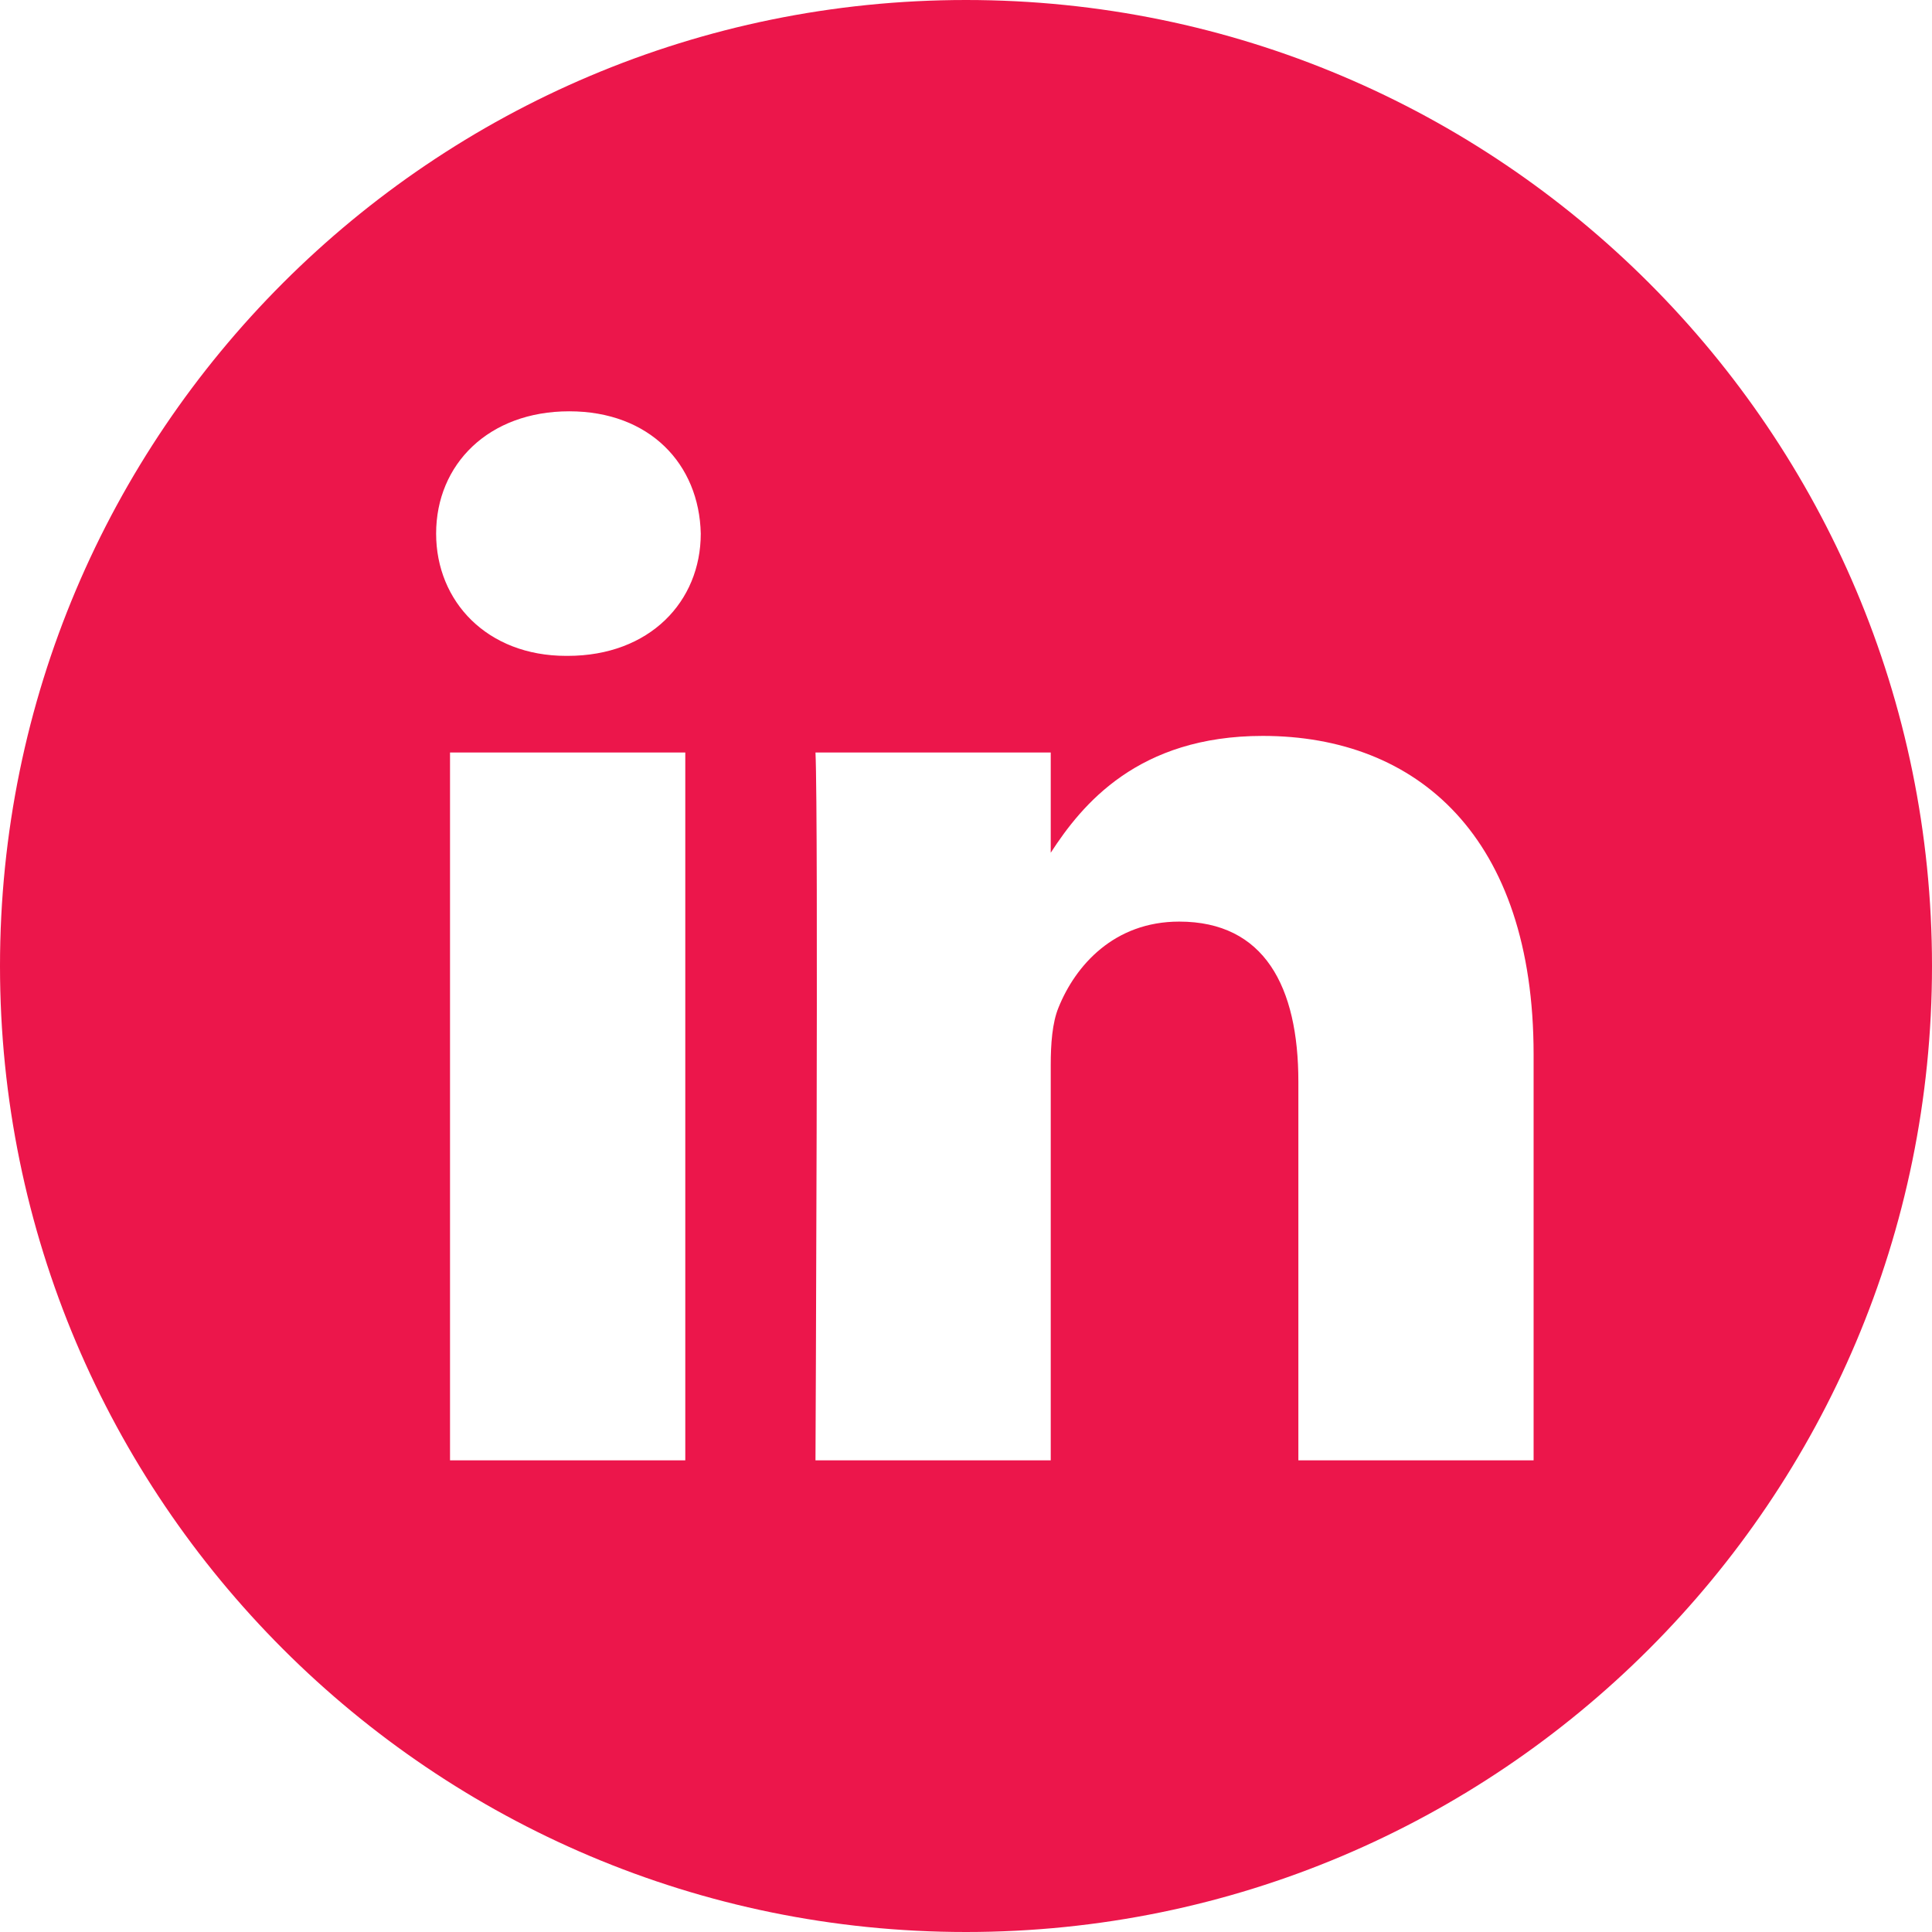
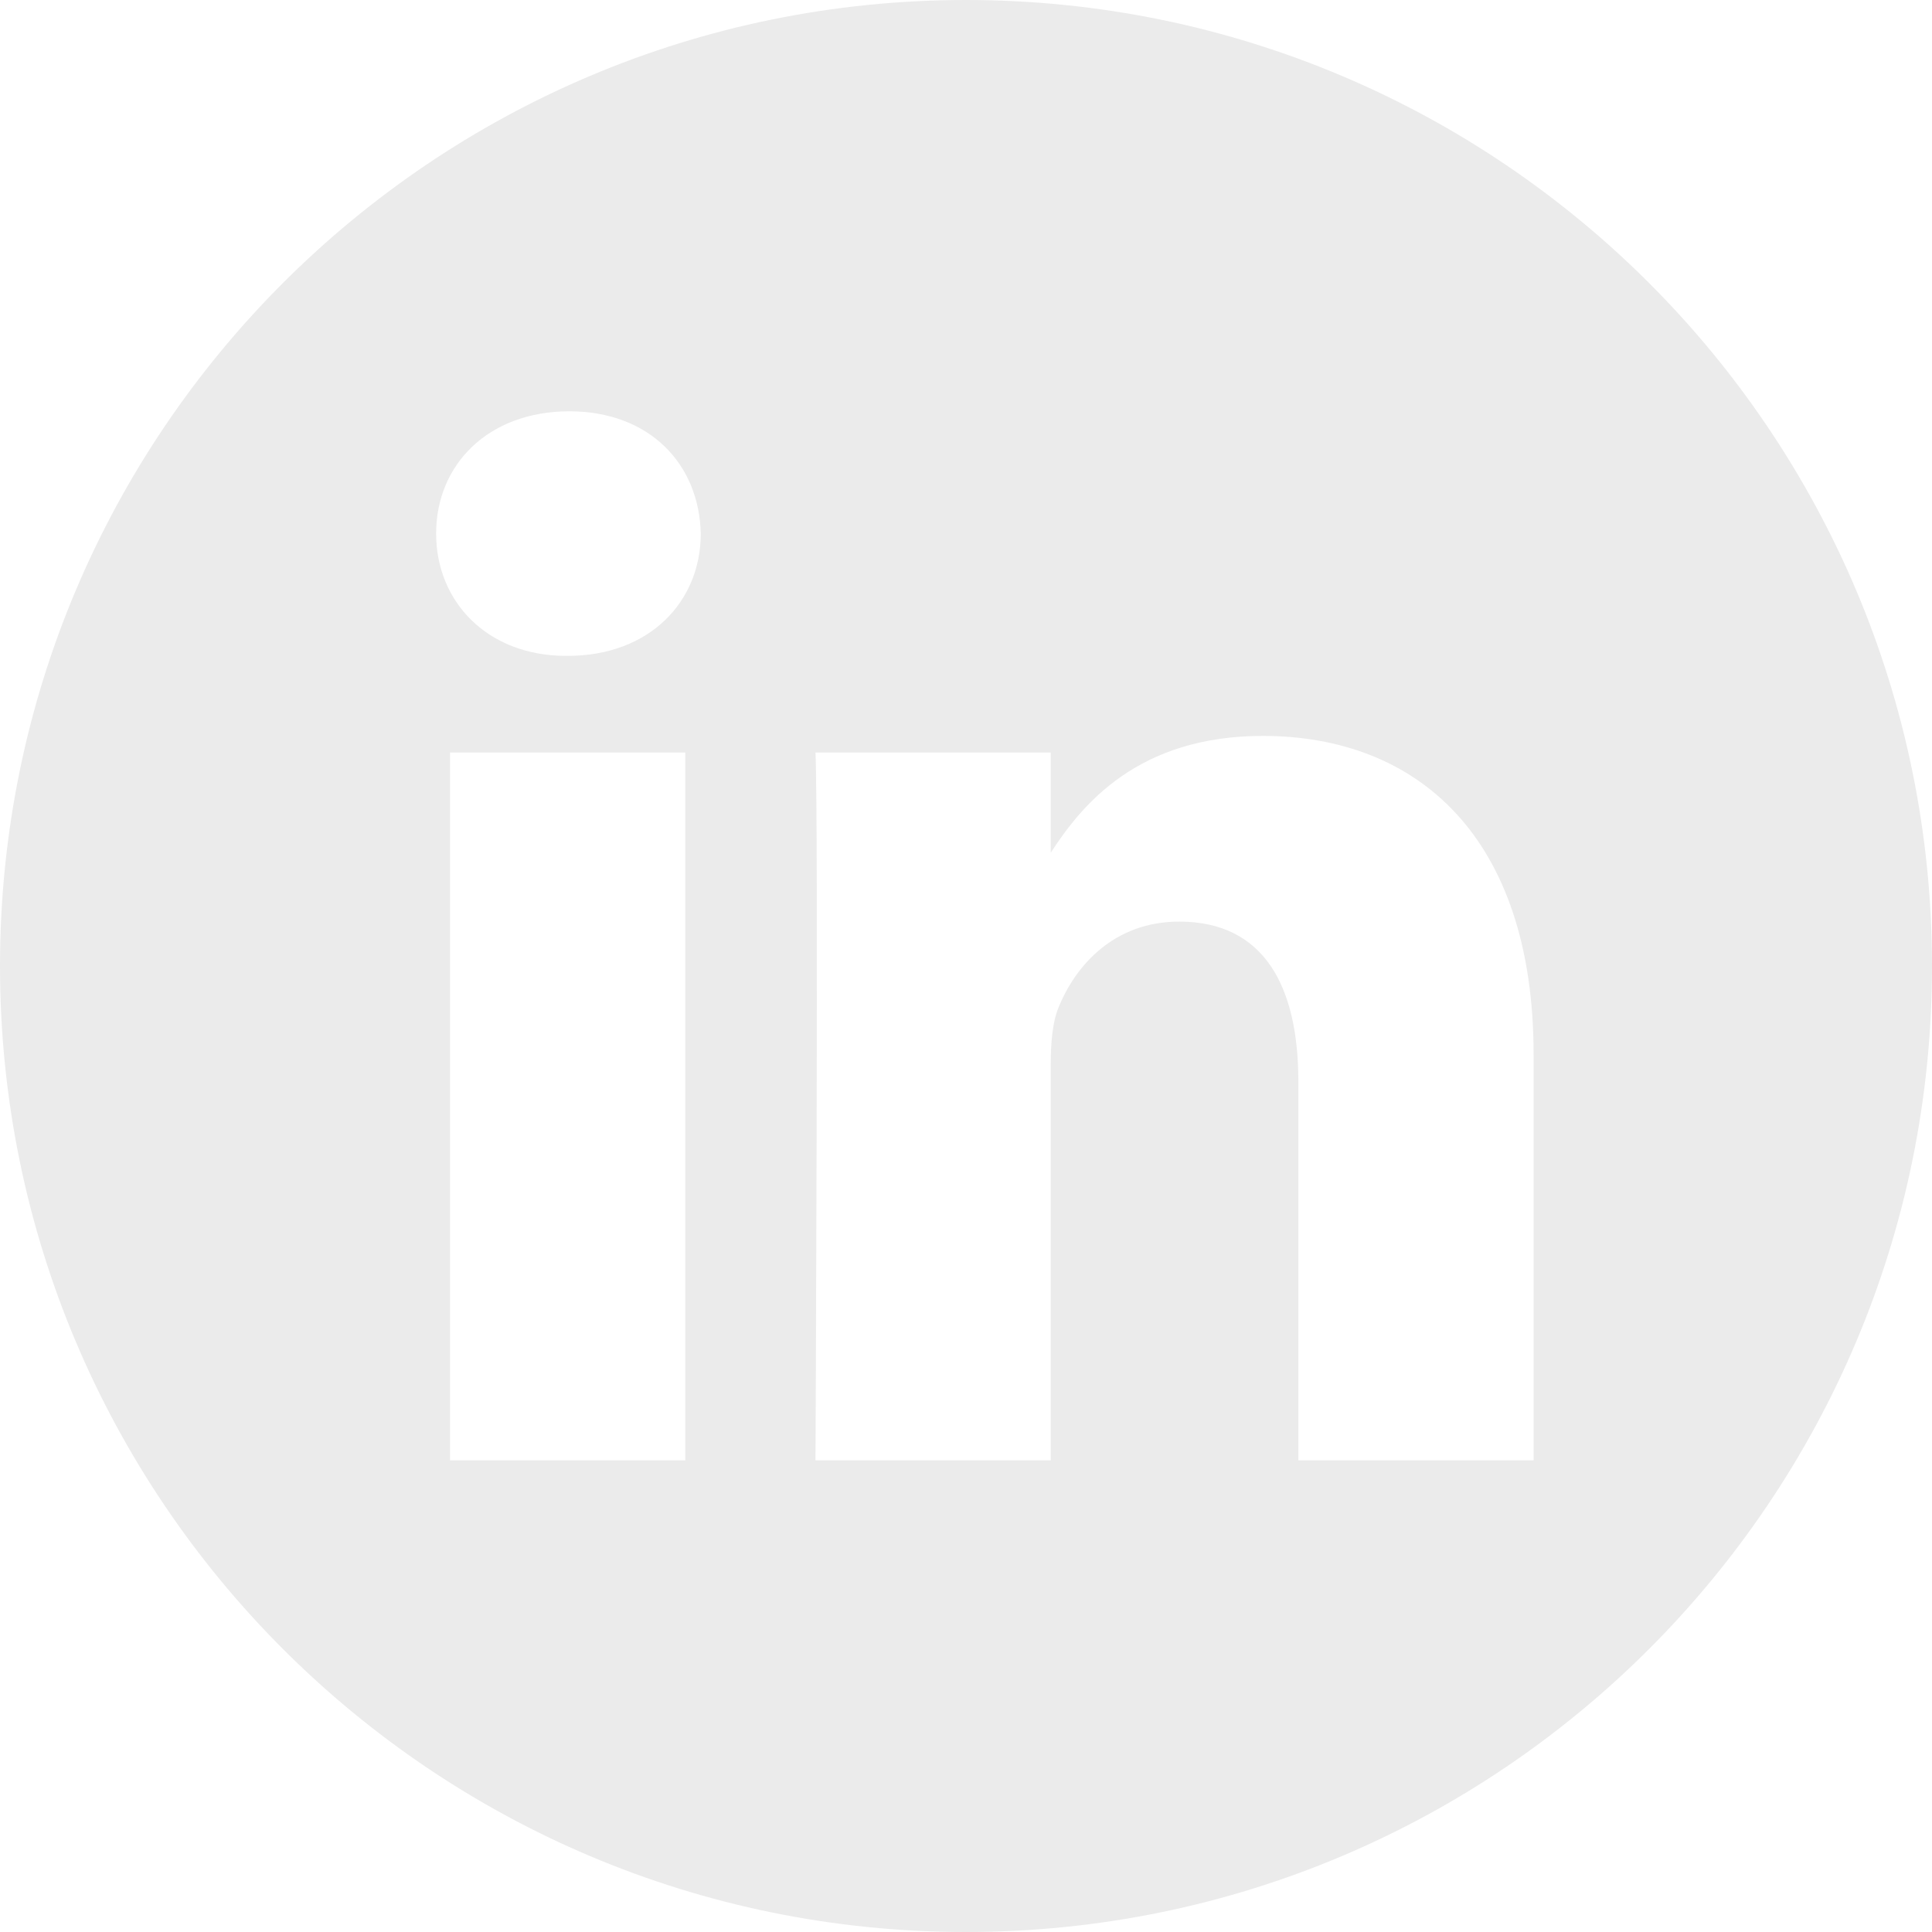
<svg xmlns="http://www.w3.org/2000/svg" version="1.1" width="512" height="512" x="0" y="0" viewBox="0 0 512 512" style="enable-background:new 0 0 512 512" xml:space="preserve" class="">
  <g>
-     <path d="m256 0c-141.363 0-256 114.637-256 256s114.637 256 256 256 256-114.637 256-256-114.637-256-256-256zm-74.391 387h-62.348v-187.574h62.348zm-31.172-213.188h-.406c-20.922 0-34.453-14.402-34.453-32.402 0-18.406 13.945-32.41 35.273-32.41 21.328 0 34.453 14.004 34.859 32.41 0 18-13.531 32.402-35.273 32.402zm255.984 213.188h-62.34v-100.348c0-25.219-9.027-42.418-31.586-42.418-17.223 0-27.48 11.602-31.988 22.801-1.648 4.008-2.051 9.609-2.051 15.215v104.75h-62.344s.816-169.977 0-187.574h62.344v26.559c8.285-12.781 23.109-30.961 56.188-30.961 41.02 0 71.777 26.809 71.777 84.422zm0 0" fill="#ec164b" data-original="#000000" style="" />
+     <path d="m256 0c-141.363 0-256 114.637-256 256s114.637 256 256 256 256-114.637 256-256-114.637-256-256-256zm-74.391 387h-62.348v-187.574h62.348zm-31.172-213.188h-.406c-20.922 0-34.453-14.402-34.453-32.402 0-18.406 13.945-32.41 35.273-32.41 21.328 0 34.453 14.004 34.859 32.41 0 18-13.531 32.402-35.273 32.402zm255.984 213.188h-62.34v-100.348c0-25.219-9.027-42.418-31.586-42.418-17.223 0-27.48 11.602-31.988 22.801-1.648 4.008-2.051 9.609-2.051 15.215v104.75h-62.344s.816-169.977 0-187.574h62.344v26.559c8.285-12.781 23.109-30.961 56.188-30.961 41.02 0 71.777 26.809 71.777 84.422zm0 0" fill="#ebebeb" data-original="#000000" style="" />
  </g>
</svg>
